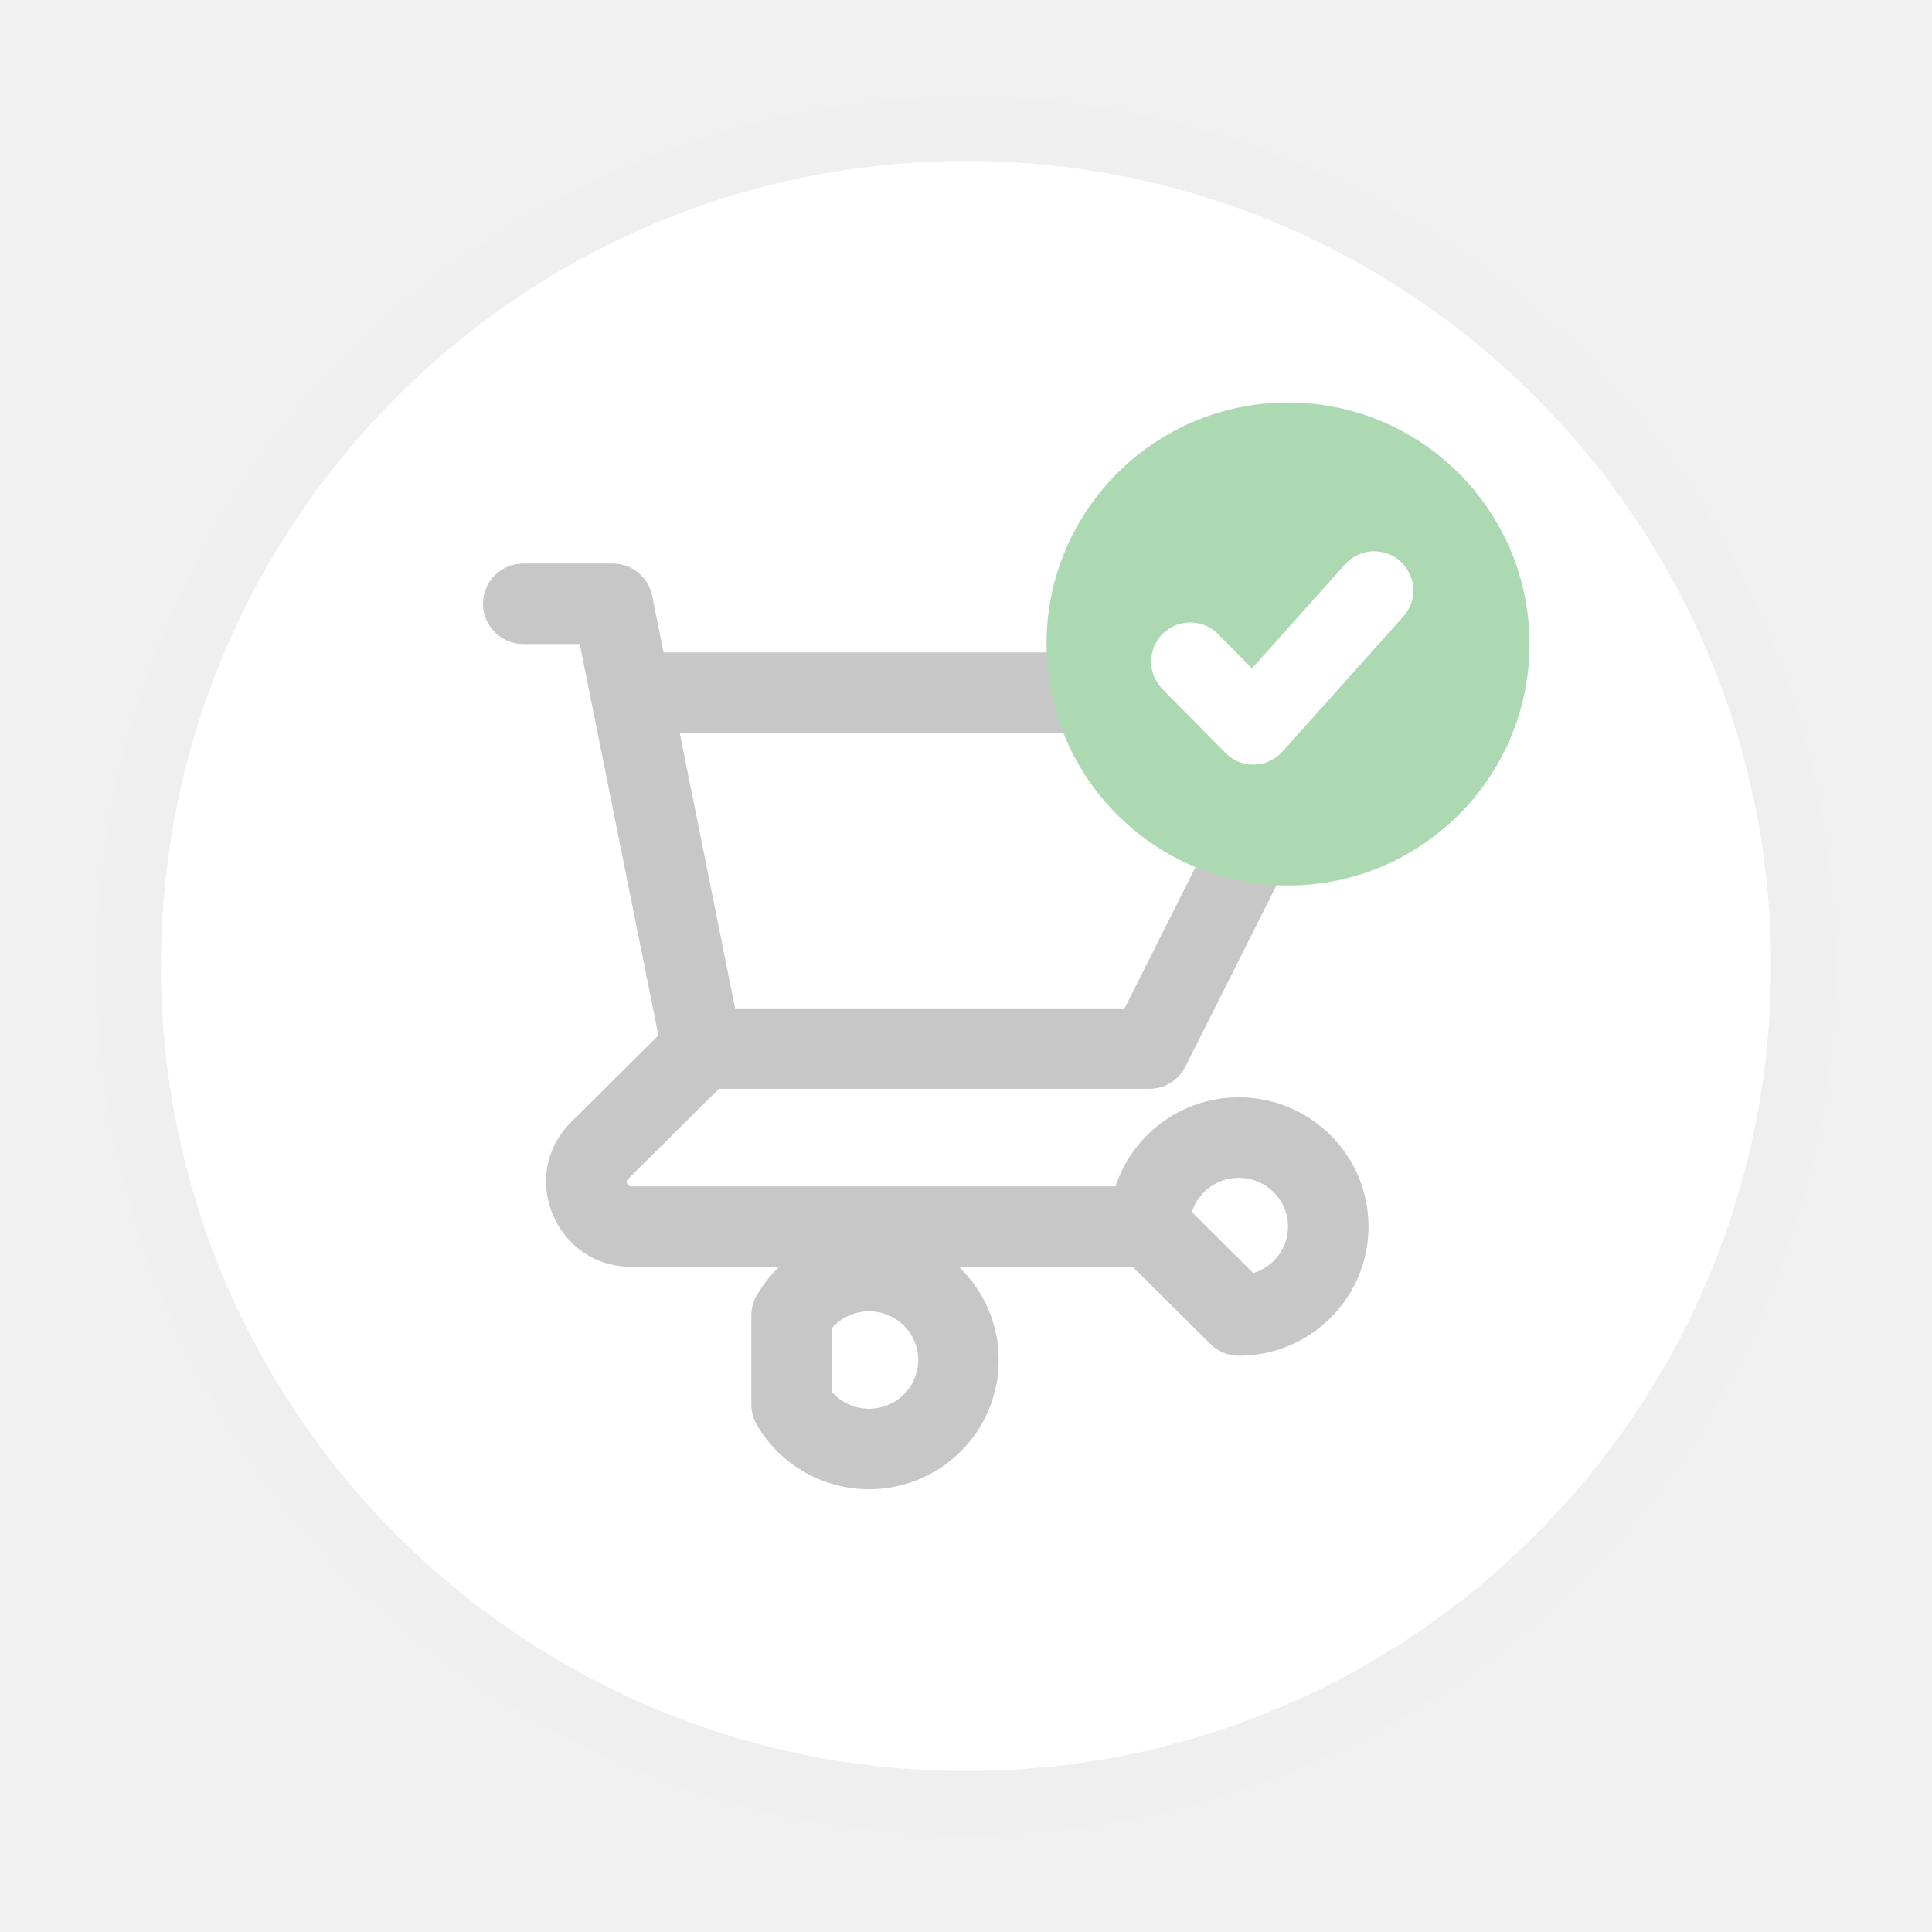
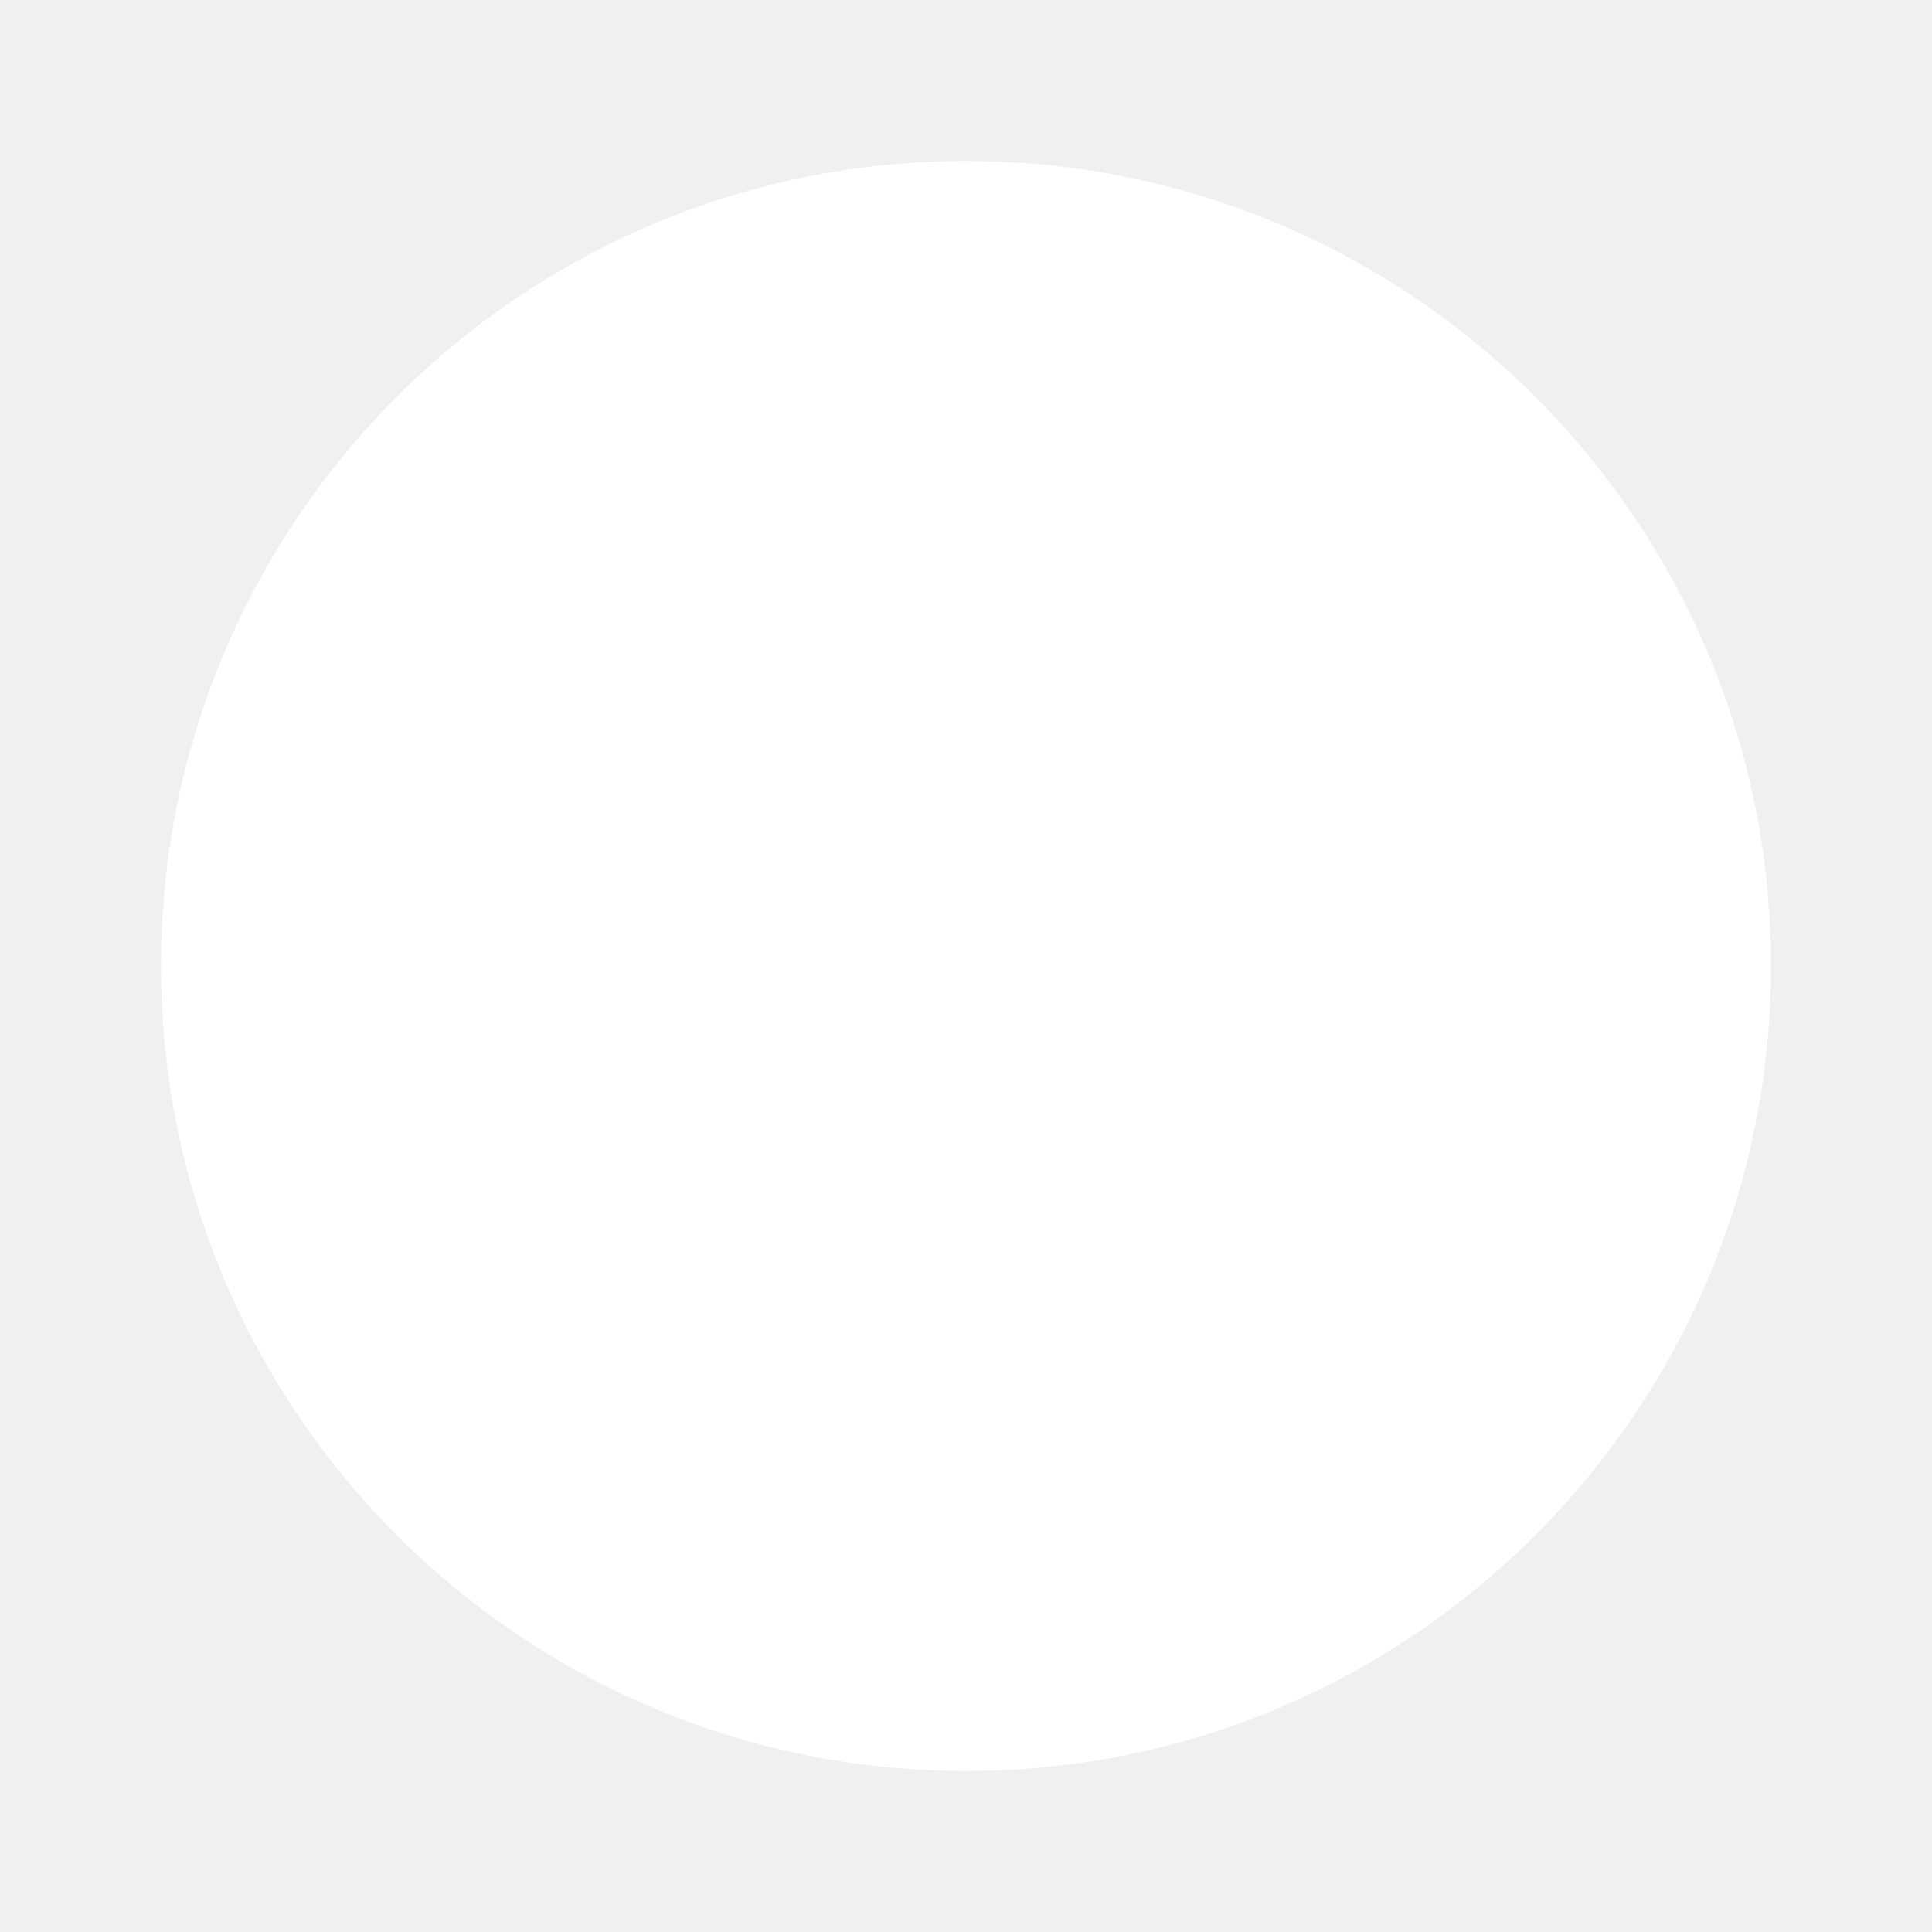
- <svg xmlns="http://www.w3.org/2000/svg" width="48" height="48" viewBox="0 0 48 48" fill="none">
-   <g filter="url(#filter0_d)">
-     <circle cx="24" cy="24" r="20" fill="white" />
+ <svg xmlns="http://www.w3.org/2000/svg" version="1.1" id="Capa_1" x="0px" y="0px" viewBox="0 0 48 48" style="enable-background:new 0 0 48 48;" xml:space="preserve">
+   <style type="text/css">
+ 	.st0{fill:#FFFFFF;}
+ 	.st1{fill-rule:evenodd;clip-rule:evenodd;fill:#FFFFFF;stroke:#FFFFFF;stroke-width:0.8;}
+ </style>
+   <g>
+     <circle class="st0" cx="24" cy="24" r="20" />
  </g>
-   <path d="M13 14C12.448 14 12 14.448 12 15C12 15.552 12.448 16 13 16V14ZM15.222 15L16.203 14.803C16.109 14.336 15.698 14 15.222 14V15ZM14.686 17.408C14.795 17.949 15.322 18.3 15.864 18.191C16.405 18.082 16.756 17.555 16.647 17.013L14.686 17.408ZM17.444 25.052C16.892 25.052 16.444 25.5 16.444 26.052C16.444 26.605 16.892 27.052 17.444 27.052V25.052ZM28.556 26.052V27.052C28.934 27.052 29.279 26.839 29.449 26.502L28.556 26.052ZM33 17.21L33.894 17.66C34.049 17.35 34.033 16.981 33.851 16.686C33.669 16.39 33.347 16.21 33 16.21V17.21ZM15.667 16.21C15.114 16.21 14.667 16.658 14.667 17.21C14.667 17.763 15.114 18.21 15.667 18.21V16.21ZM16.464 26.25C16.573 26.791 17.1 27.142 17.642 27.033C18.183 26.924 18.534 26.397 18.425 25.855L16.464 26.25ZM16.647 17.013C16.538 16.472 16.011 16.121 15.47 16.23C14.928 16.339 14.577 16.866 14.686 17.408L16.647 17.013ZM18.15 26.762C18.541 26.372 18.543 25.739 18.153 25.347C17.764 24.956 17.131 24.954 16.739 25.344L18.15 26.762ZM14.897 28.587L14.191 27.878L14.897 28.587ZM28.556 31.474C29.108 31.474 29.556 31.026 29.556 30.474C29.556 29.921 29.108 29.474 28.556 29.474V31.474ZM28.556 30.474H27.556C27.556 30.74 27.662 30.995 27.85 31.183L28.556 30.474ZM30.778 32.684L30.073 33.393C30.26 33.579 30.514 33.684 30.778 33.684V32.684ZM19.667 32.684L18.802 32.182C18.713 32.334 18.667 32.508 18.667 32.684H19.667ZM19.667 34.895H18.667C18.667 35.071 18.713 35.244 18.802 35.397L19.667 34.895ZM13 16H15.222V14H13V16ZM14.242 15.197L14.686 17.408L16.647 17.013L16.203 14.803L14.242 15.197ZM17.444 27.052H28.556V25.052H17.444V27.052ZM29.449 26.502L33.894 17.66L32.106 16.761L27.662 25.603L29.449 26.502ZM33 16.21H15.667V18.21H33V16.21ZM18.425 25.855L16.647 17.013L14.686 17.408L16.464 26.25L18.425 25.855ZM16.739 25.344L14.191 27.878L15.602 29.296L18.15 26.762L16.739 25.344ZM14.191 27.878C12.851 29.211 13.811 31.474 15.682 31.474V29.474C15.642 29.474 15.626 29.463 15.617 29.458C15.605 29.449 15.589 29.432 15.579 29.407C15.568 29.382 15.568 29.36 15.57 29.347C15.571 29.34 15.575 29.323 15.602 29.296L14.191 27.878ZM15.682 31.474H28.556V29.474H15.682V31.474ZM29.556 30.474C29.556 29.81 30.098 29.263 30.778 29.263V27.263C29.003 27.263 27.556 28.695 27.556 30.474H29.556ZM30.778 29.263C31.458 29.263 32 29.81 32 30.474H34C34 28.695 32.552 27.263 30.778 27.263V29.263ZM32 30.474C32 31.137 31.458 31.684 30.778 31.684V33.684C32.552 33.684 34 32.252 34 30.474H32ZM31.483 31.975L29.261 29.765L27.85 31.183L30.073 33.393L31.483 31.975ZM20.532 33.186C20.807 32.712 21.371 32.477 21.909 32.62L22.424 30.688C21.018 30.313 19.532 30.923 18.802 32.182L20.532 33.186ZM21.909 32.62C22.446 32.764 22.813 33.245 22.813 33.789H24.813C24.813 32.333 23.83 31.063 22.424 30.688L21.909 32.62ZM22.813 33.789C22.813 34.334 22.446 34.815 21.909 34.958L22.424 36.891C23.83 36.516 24.813 35.246 24.813 33.789H22.813ZM21.909 34.958C21.371 35.102 20.807 34.867 20.532 34.393L18.802 35.397C19.532 36.655 21.018 37.265 22.424 36.891L21.909 34.958ZM20.667 34.895V32.684H18.667V34.895H20.667Z" fill="#C7C7C7" />
-   <circle cx="32" cy="16" r="6" fill="#ACD9B2" />
-   <path fill-rule="evenodd" clip-rule="evenodd" d="M34.523 14.242C34.288 14.032 33.926 14.051 33.716 14.287L31.118 17.191L29.979 16.035C29.757 15.811 29.395 15.808 29.17 16.03C28.945 16.252 28.943 16.614 29.165 16.839L30.732 18.427C30.839 18.536 30.986 18.597 31.139 18.597C31.143 18.597 31.148 18.597 31.153 18.597C31.311 18.593 31.46 18.524 31.565 18.406L34.568 15.049C34.778 14.814 34.758 14.453 34.523 14.242Z" fill="white" stroke="white" stroke-width="0.8" />
-   <defs>
-     <filter id="filter0_d" x="0" y="0" width="48" height="48" filterUnits="userSpaceOnUse" color-interpolation-filters="sRGB">
-       <feFlood flood-opacity="0" result="BackgroundImageFix" />
-       <feColorMatrix in="SourceAlpha" type="matrix" values="0 0 0 0 0 0 0 0 0 0 0 0 0 0 0 0 0 0 127 0" result="hardAlpha" />
-       <feOffset />
-       <feGaussianBlur stdDeviation="2" />
-       <feColorMatrix type="matrix" values="0 0 0 0 0 0 0 0 0 0 0 0 0 0 0 0 0 0 0.01 0" />
-       <feBlend mode="normal" in2="BackgroundImageFix" result="effect1_dropShadow" />
-       <feBlend mode="normal" in="SourceGraphic" in2="effect1_dropShadow" result="shape" />
-     </filter>
-   </defs>
+   <path class="st1" d="M34.5,14.2c-0.2-0.2-0.6-0.2-0.8,0l-2.6,2.9L30,16c-0.2-0.2-0.6-0.2-0.8,0c-0.2,0.2-0.2,0.6,0,0.8l1.6,1.6  c0.1,0.1,0.3,0.2,0.4,0.2c0,0,0,0,0,0c0.2,0,0.3-0.1,0.4-0.2l3-3.4C34.8,14.8,34.8,14.5,34.5,14.2z" />
</svg>
